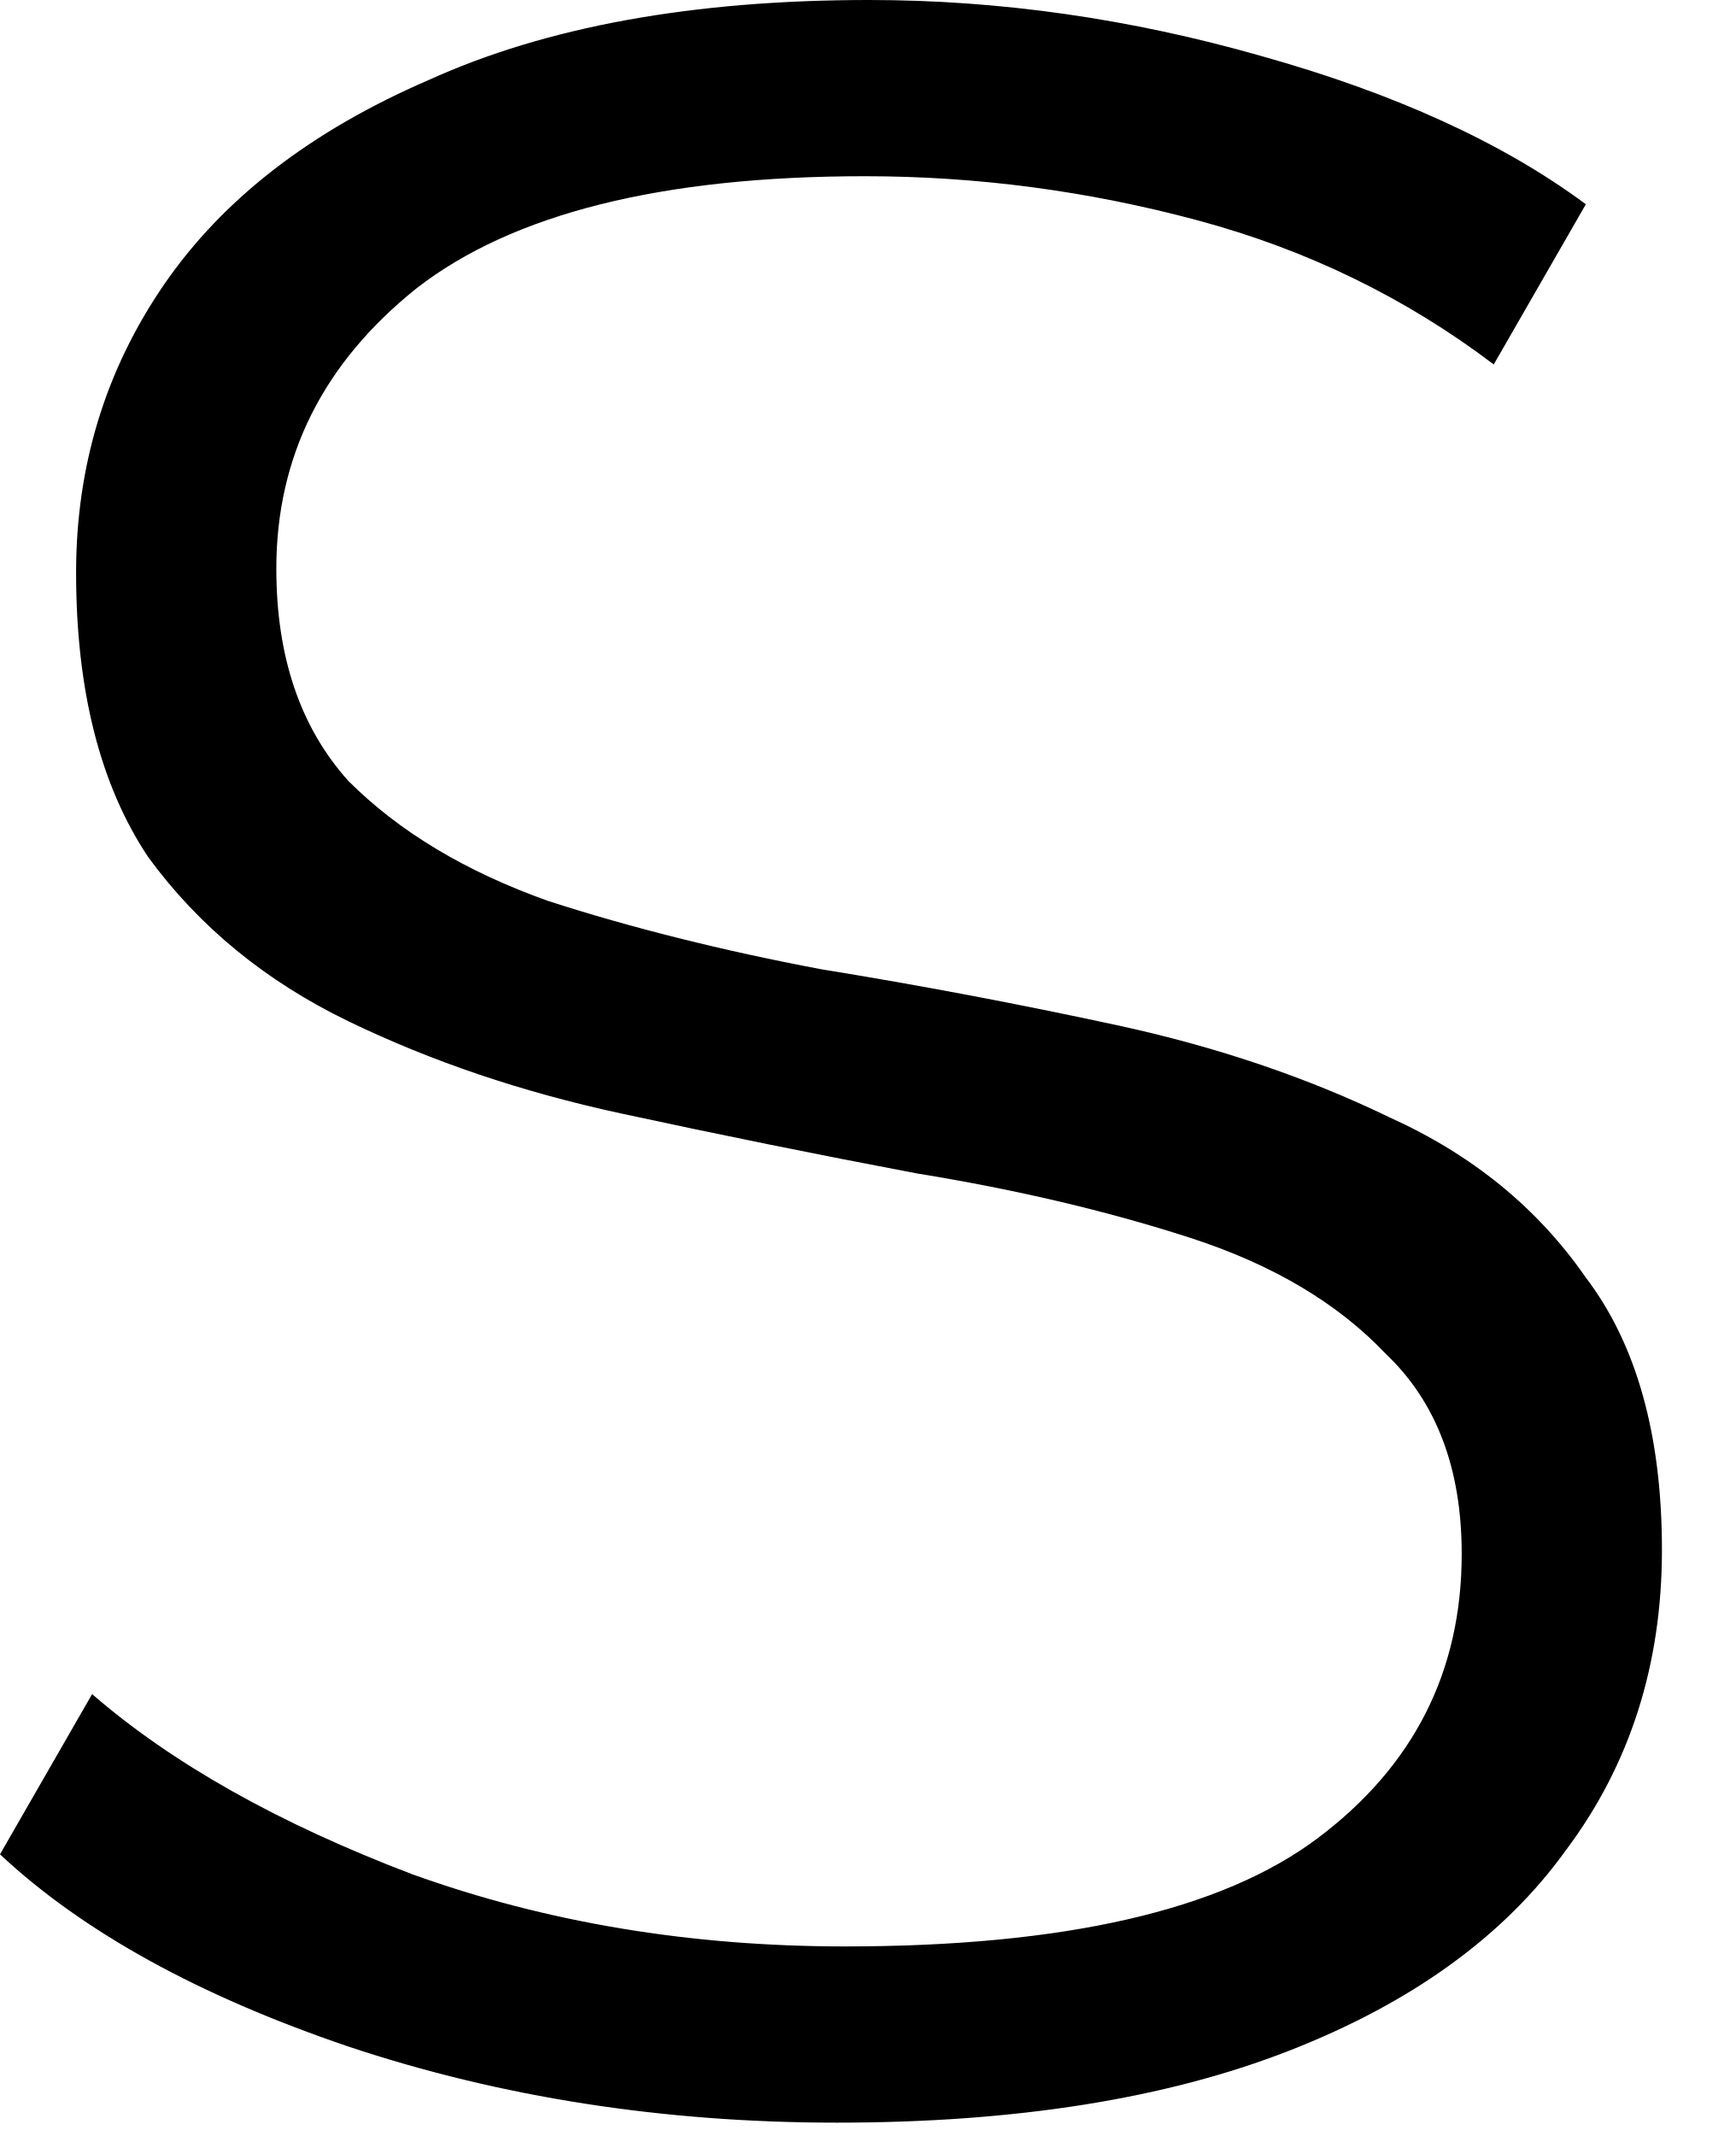
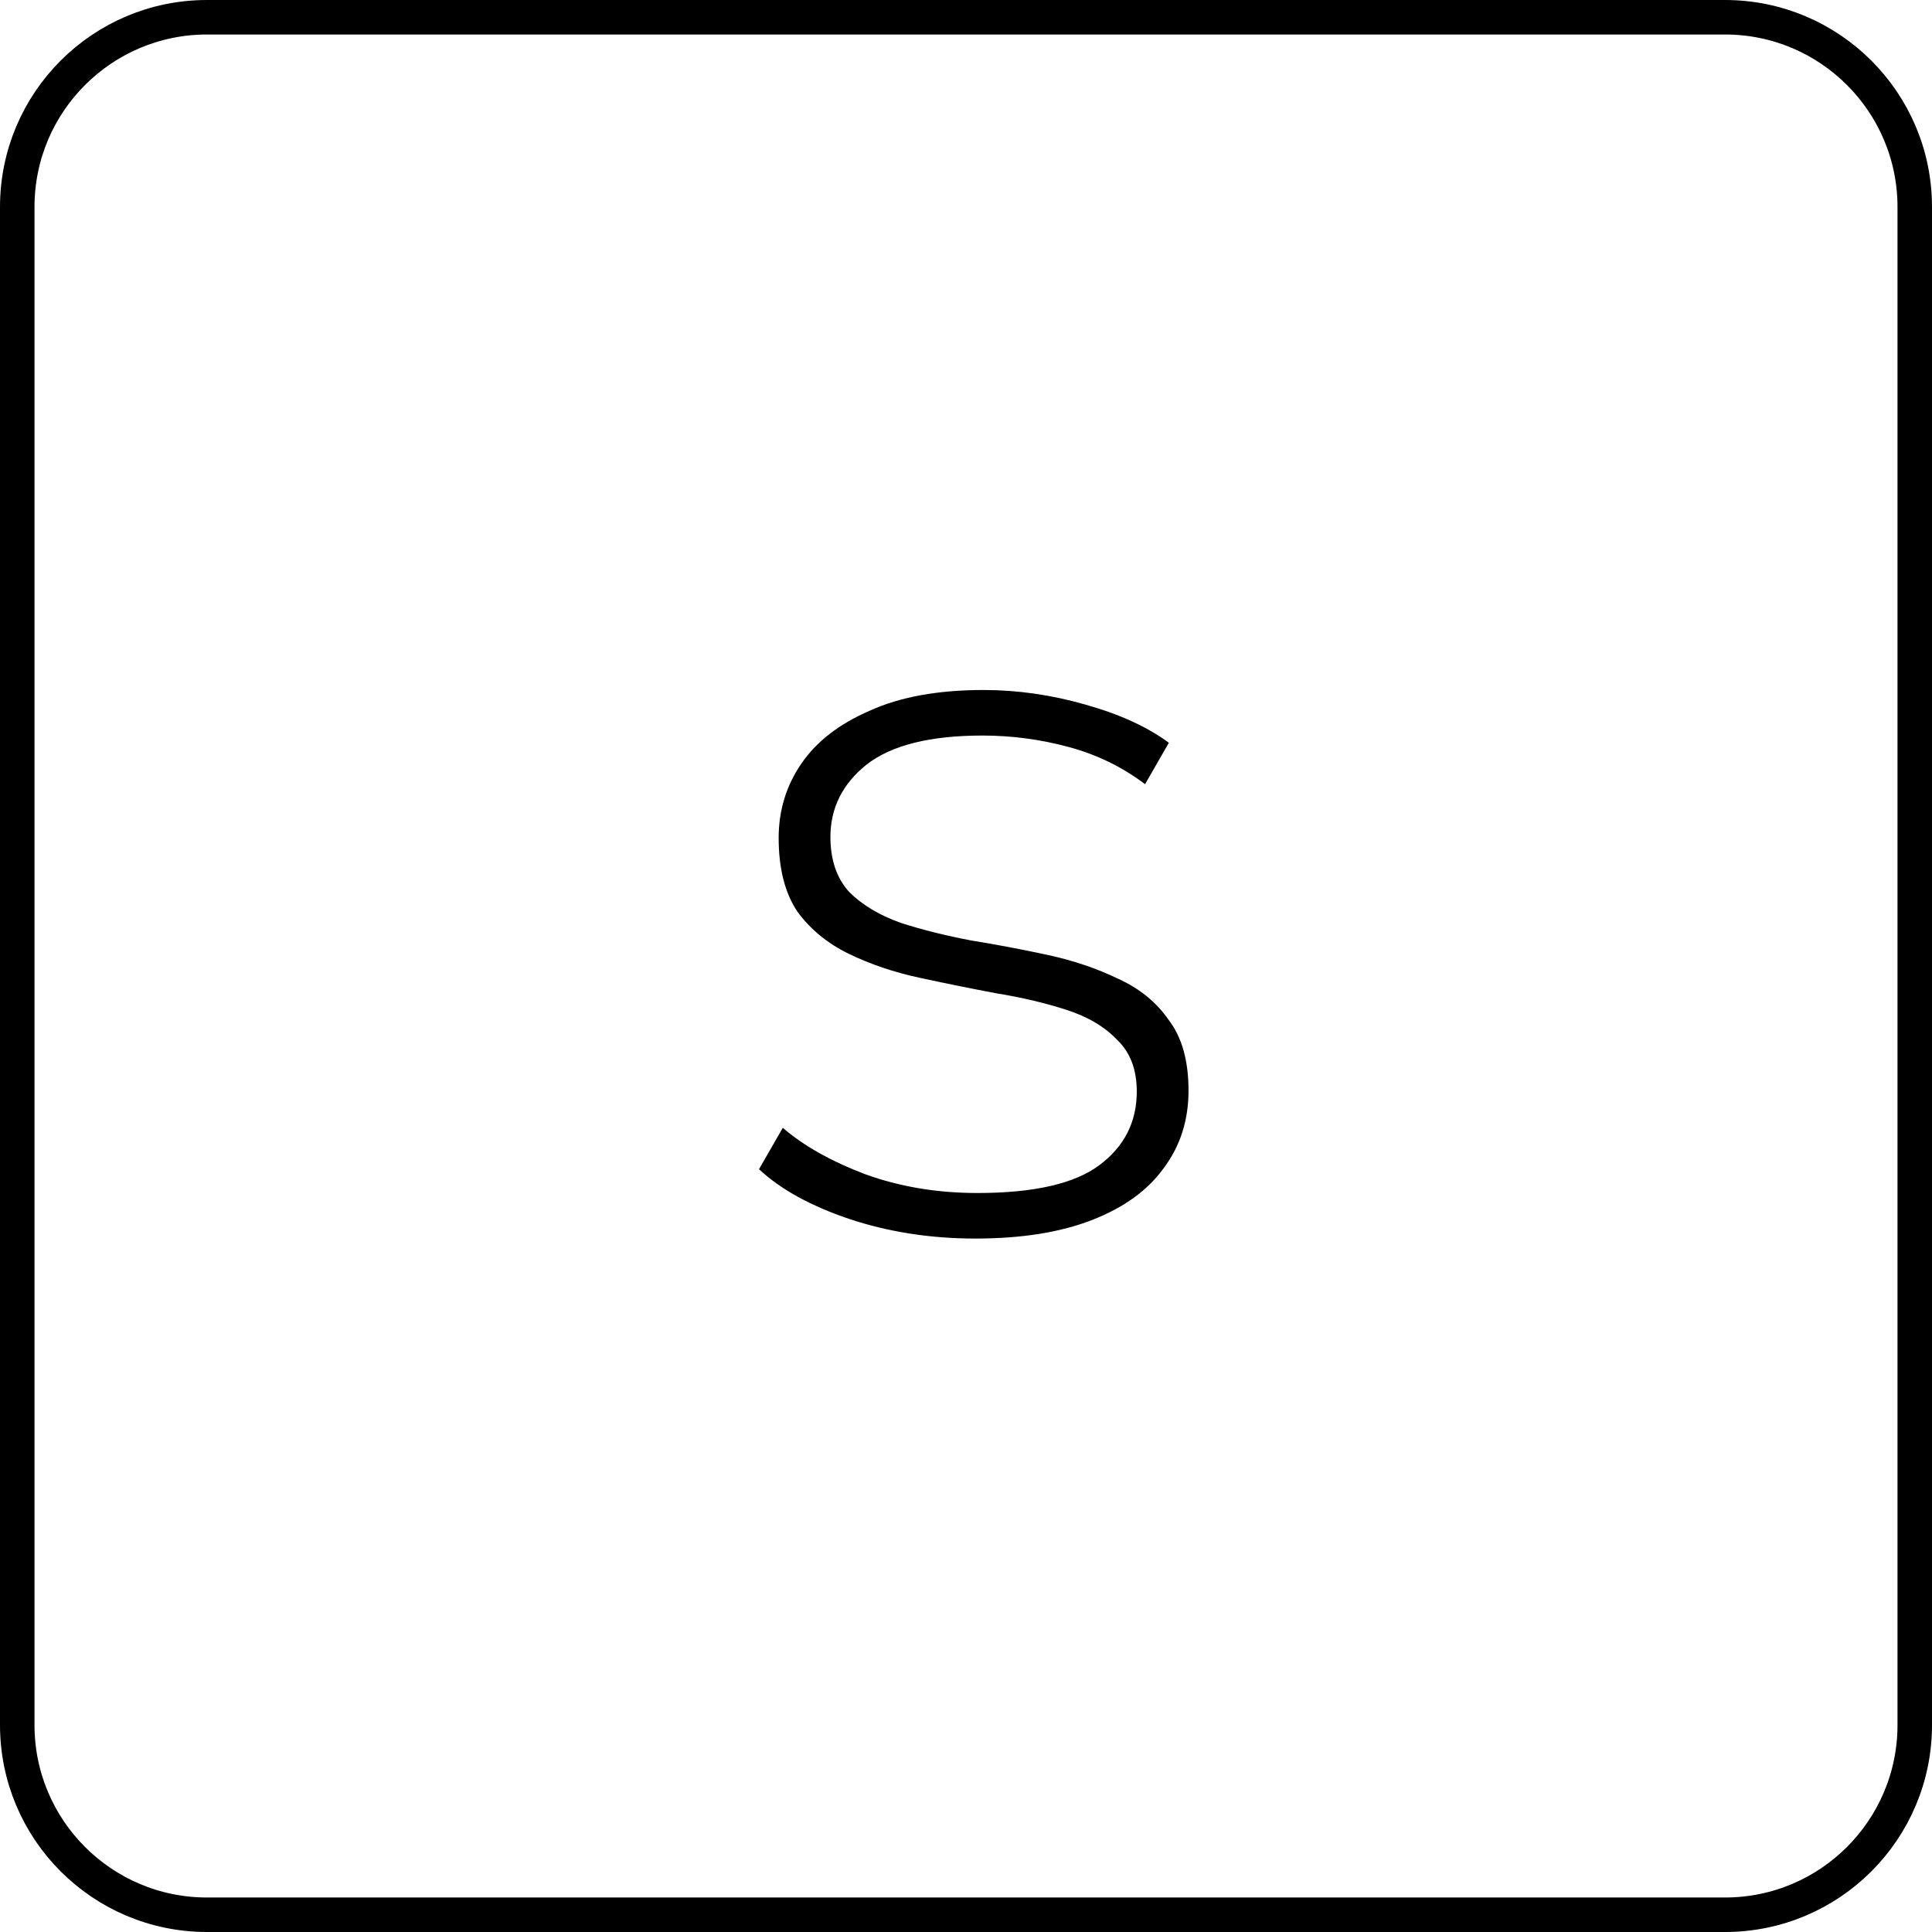
- <svg xmlns="http://www.w3.org/2000/svg" width="13" height="16" viewBox="0 0 13 16" fill="none">
-   <path d="M6.27 15.9C4.97 15.9 3.75 15.71 2.61 15.33C1.49 14.95 0.62 14.47 0 13.89L0.69 12.69C1.29 13.21 2.09 13.66 3.09 14.04C4.09 14.4 5.17 14.58 6.33 14.58C7.97 14.58 9.15 14.31 9.87 13.77C10.59 13.23 10.95 12.52 10.95 11.64C10.95 11 10.76 10.5 10.38 10.14C10.02 9.76 9.53 9.47 8.91 9.27C8.29 9.07 7.61 8.91 6.87 8.79C6.13 8.65 5.39 8.5 4.65 8.34C3.91 8.18 3.23 7.95 2.61 7.65C1.99 7.35 1.49 6.94 1.11 6.42C0.75 5.88 0.57 5.17 0.57 4.29C0.57 3.49 0.79 2.77 1.23 2.13C1.67 1.49 2.33 0.98 3.21 0.6C4.09 0.2 5.19 0 6.51 0C7.49 0 8.47 0.14 9.45 0.42C10.45 0.7 11.26 1.07 11.88 1.53L11.19 2.73C10.53 2.23 9.79 1.87 8.97 1.65C8.15 1.43 7.32 1.32 6.48 1.32C4.96 1.32 3.84 1.6 3.12 2.16C2.42 2.72 2.07 3.42 2.07 4.26C2.07 4.92 2.25 5.45 2.61 5.85C2.99 6.23 3.49 6.53 4.11 6.75C4.73 6.95 5.41 7.12 6.15 7.26C6.89 7.38 7.63 7.52 8.37 7.68C9.11 7.84 9.79 8.07 10.41 8.37C11.03 8.65 11.52 9.05 11.88 9.57C12.26 10.07 12.45 10.75 12.45 11.61C12.45 12.47 12.21 13.22 11.73 13.86C11.27 14.5 10.58 15 9.66 15.36C8.74 15.72 7.61 15.9 6.27 15.9Z" fill="black" />
+ <svg xmlns="http://www.w3.org/2000/svg" width="56" height="56" viewBox="0 0 56 56" fill="none">
+   <rect x="0.5" y="0.5" width="55" height="55" rx="5.5" stroke="black" />
+   <path d="M28.27 35.9C26.97 35.9 25.75 35.71 24.61 35.33C23.49 34.95 22.62 34.47 22 33.89L22.69 32.69C23.29 33.21 24.09 33.66 25.09 34.04C26.09 34.4 27.17 34.58 28.33 34.58C29.97 34.58 31.15 34.31 31.87 33.77C32.59 33.23 32.95 32.52 32.95 31.64C32.95 31 32.76 30.5 32.38 30.14C32.02 29.76 31.53 29.47 30.91 29.27C30.29 29.07 29.61 28.91 28.87 28.79C28.13 28.65 27.39 28.5 26.65 28.34C25.91 28.18 25.23 27.95 24.61 27.65C23.99 27.35 23.49 26.94 23.11 26.42C22.75 25.88 22.57 25.17 22.57 24.29C22.57 23.49 22.79 22.77 23.23 22.13C23.67 21.49 24.33 20.98 25.21 20.6C26.09 20.2 27.19 20 28.51 20C29.49 20 30.47 20.14 31.45 20.42C32.45 20.7 33.26 21.07 33.88 21.53L33.19 22.73C32.53 22.23 31.79 21.87 30.97 21.65C30.15 21.43 29.32 21.32 28.48 21.32C26.96 21.32 25.84 21.6 25.12 22.16C24.42 22.72 24.07 23.42 24.07 24.26C24.07 24.92 24.25 25.45 24.61 25.85C24.99 26.23 25.49 26.53 26.11 26.75C26.73 26.95 27.41 27.12 28.15 27.26C28.89 27.38 29.63 27.52 30.37 27.68C31.11 27.84 31.79 28.07 32.41 28.37C33.03 28.65 33.52 29.05 33.88 29.57C34.26 30.07 34.45 30.75 34.45 31.61C34.45 32.47 34.21 33.22 33.73 33.86C33.27 34.5 32.58 35 31.66 35.36C30.74 35.72 29.61 35.9 28.27 35.9Z" fill="black" />
</svg>
